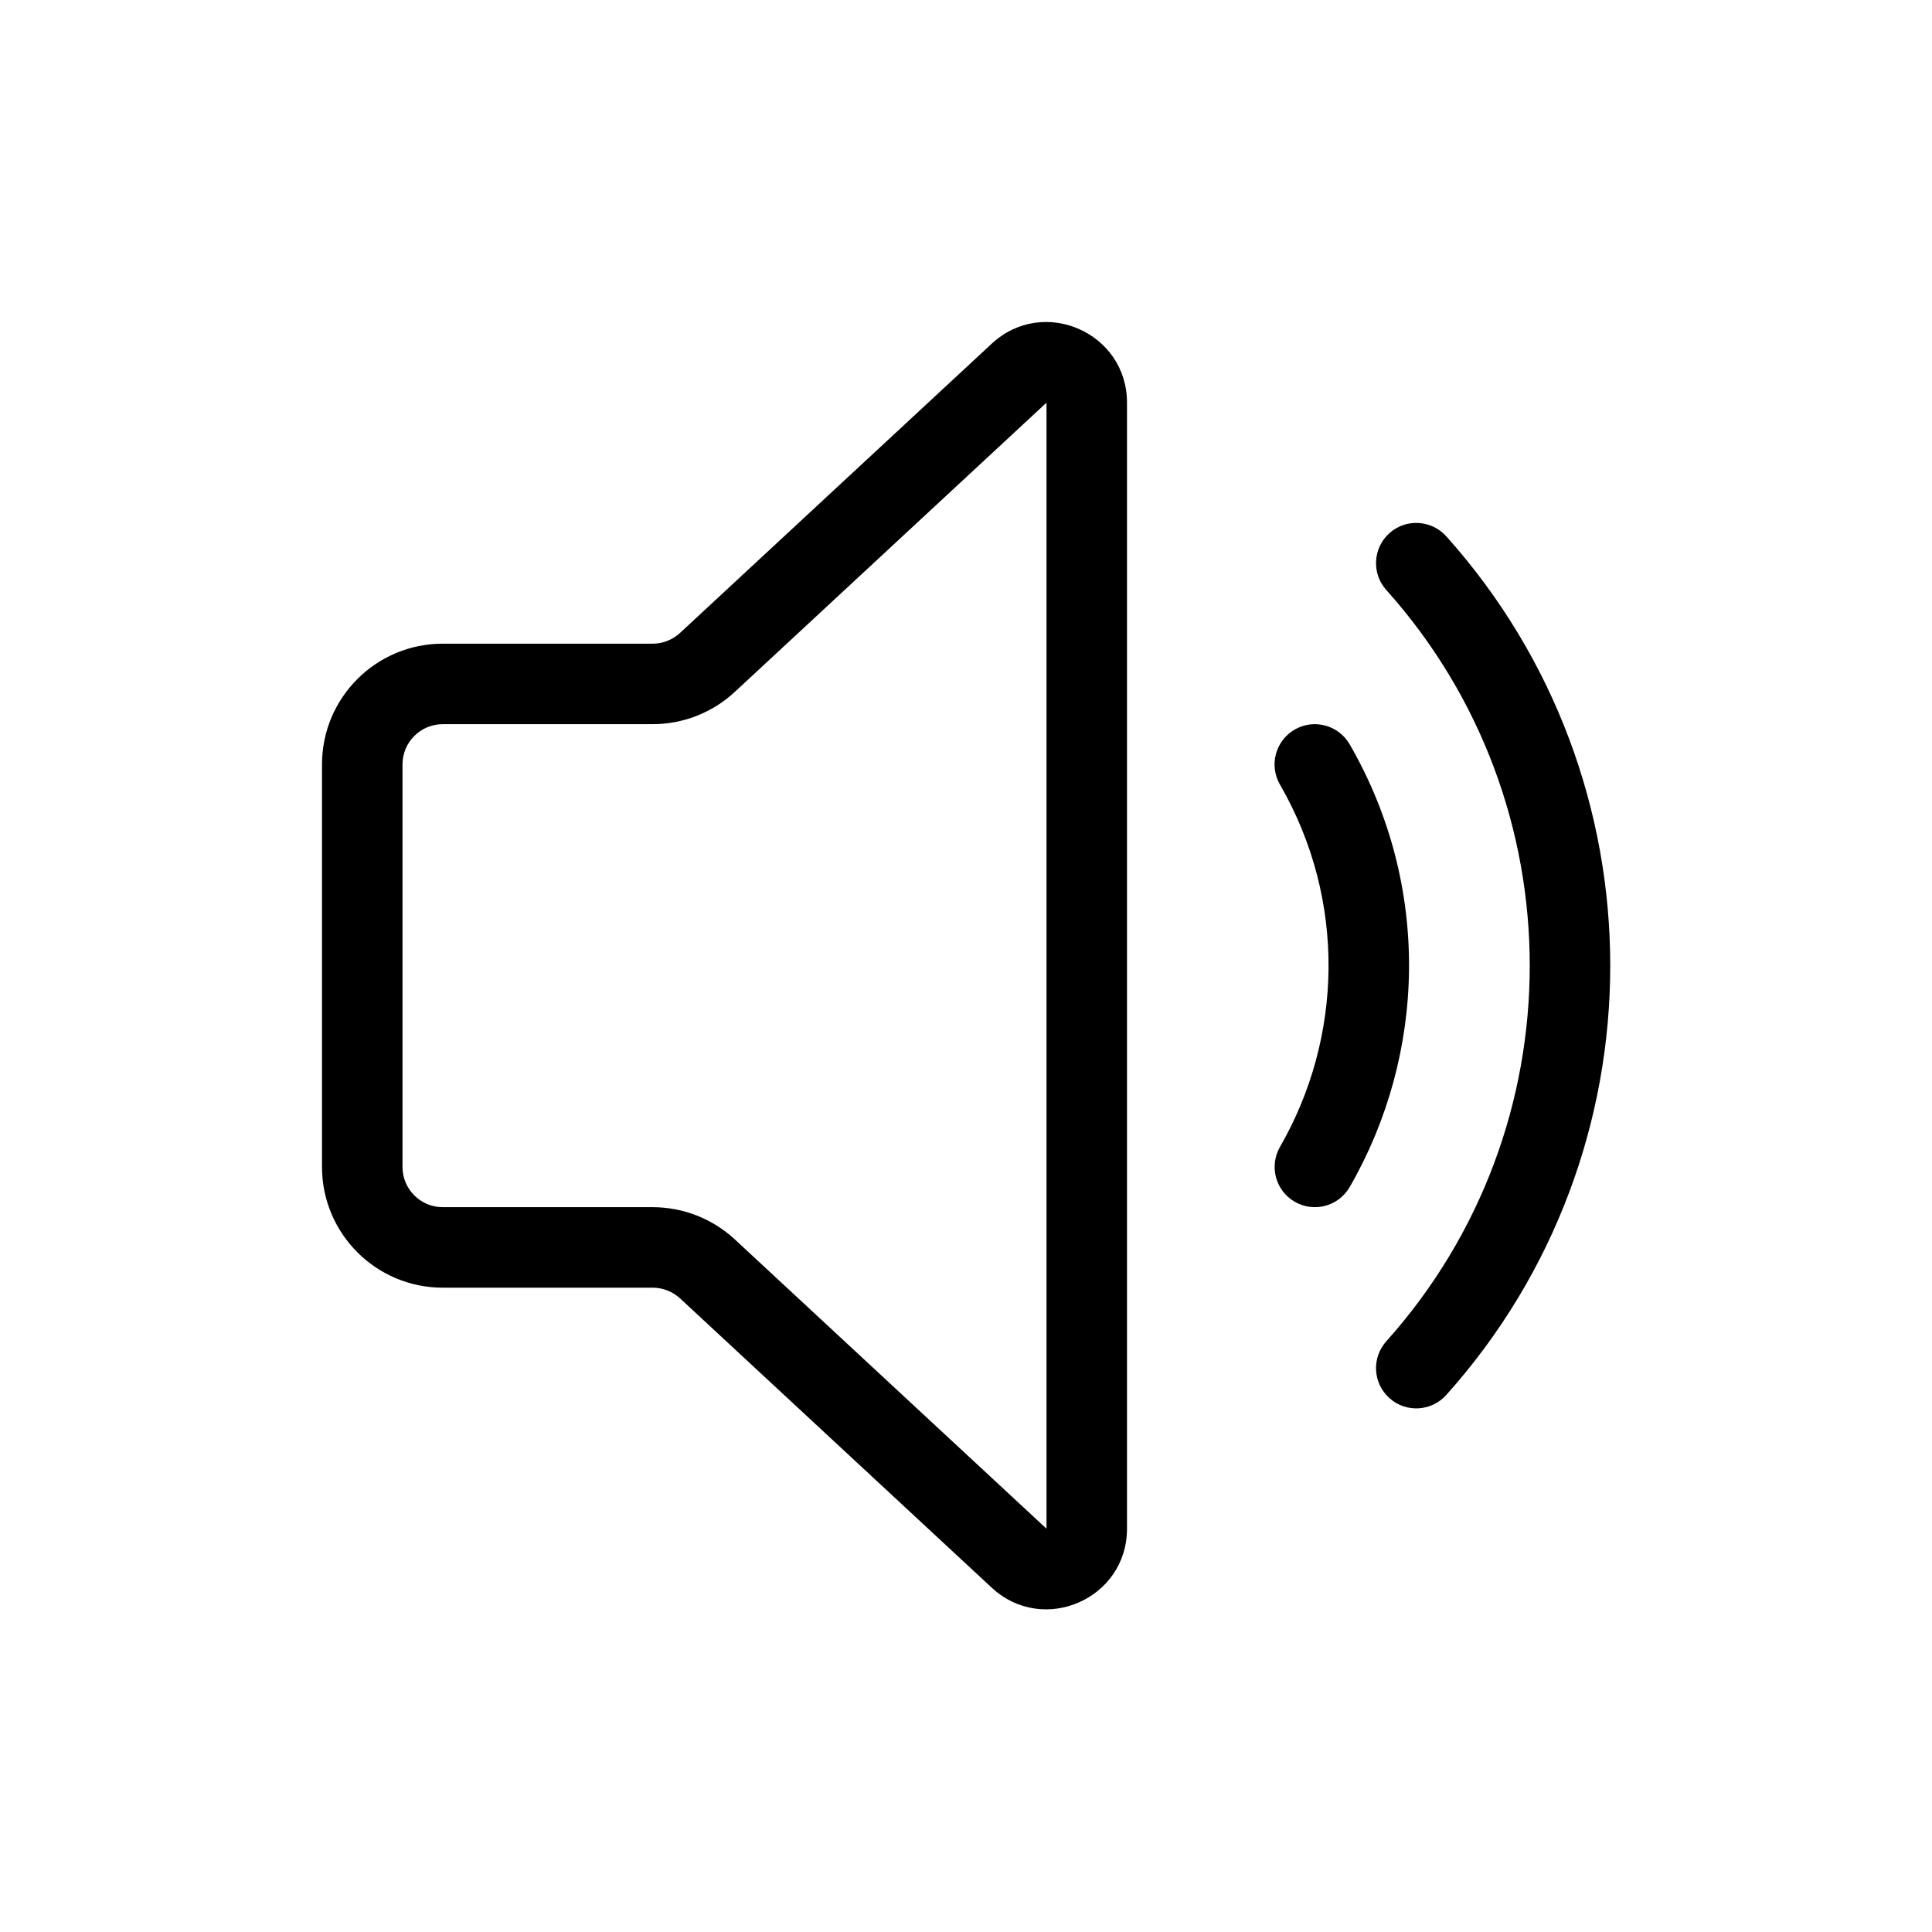
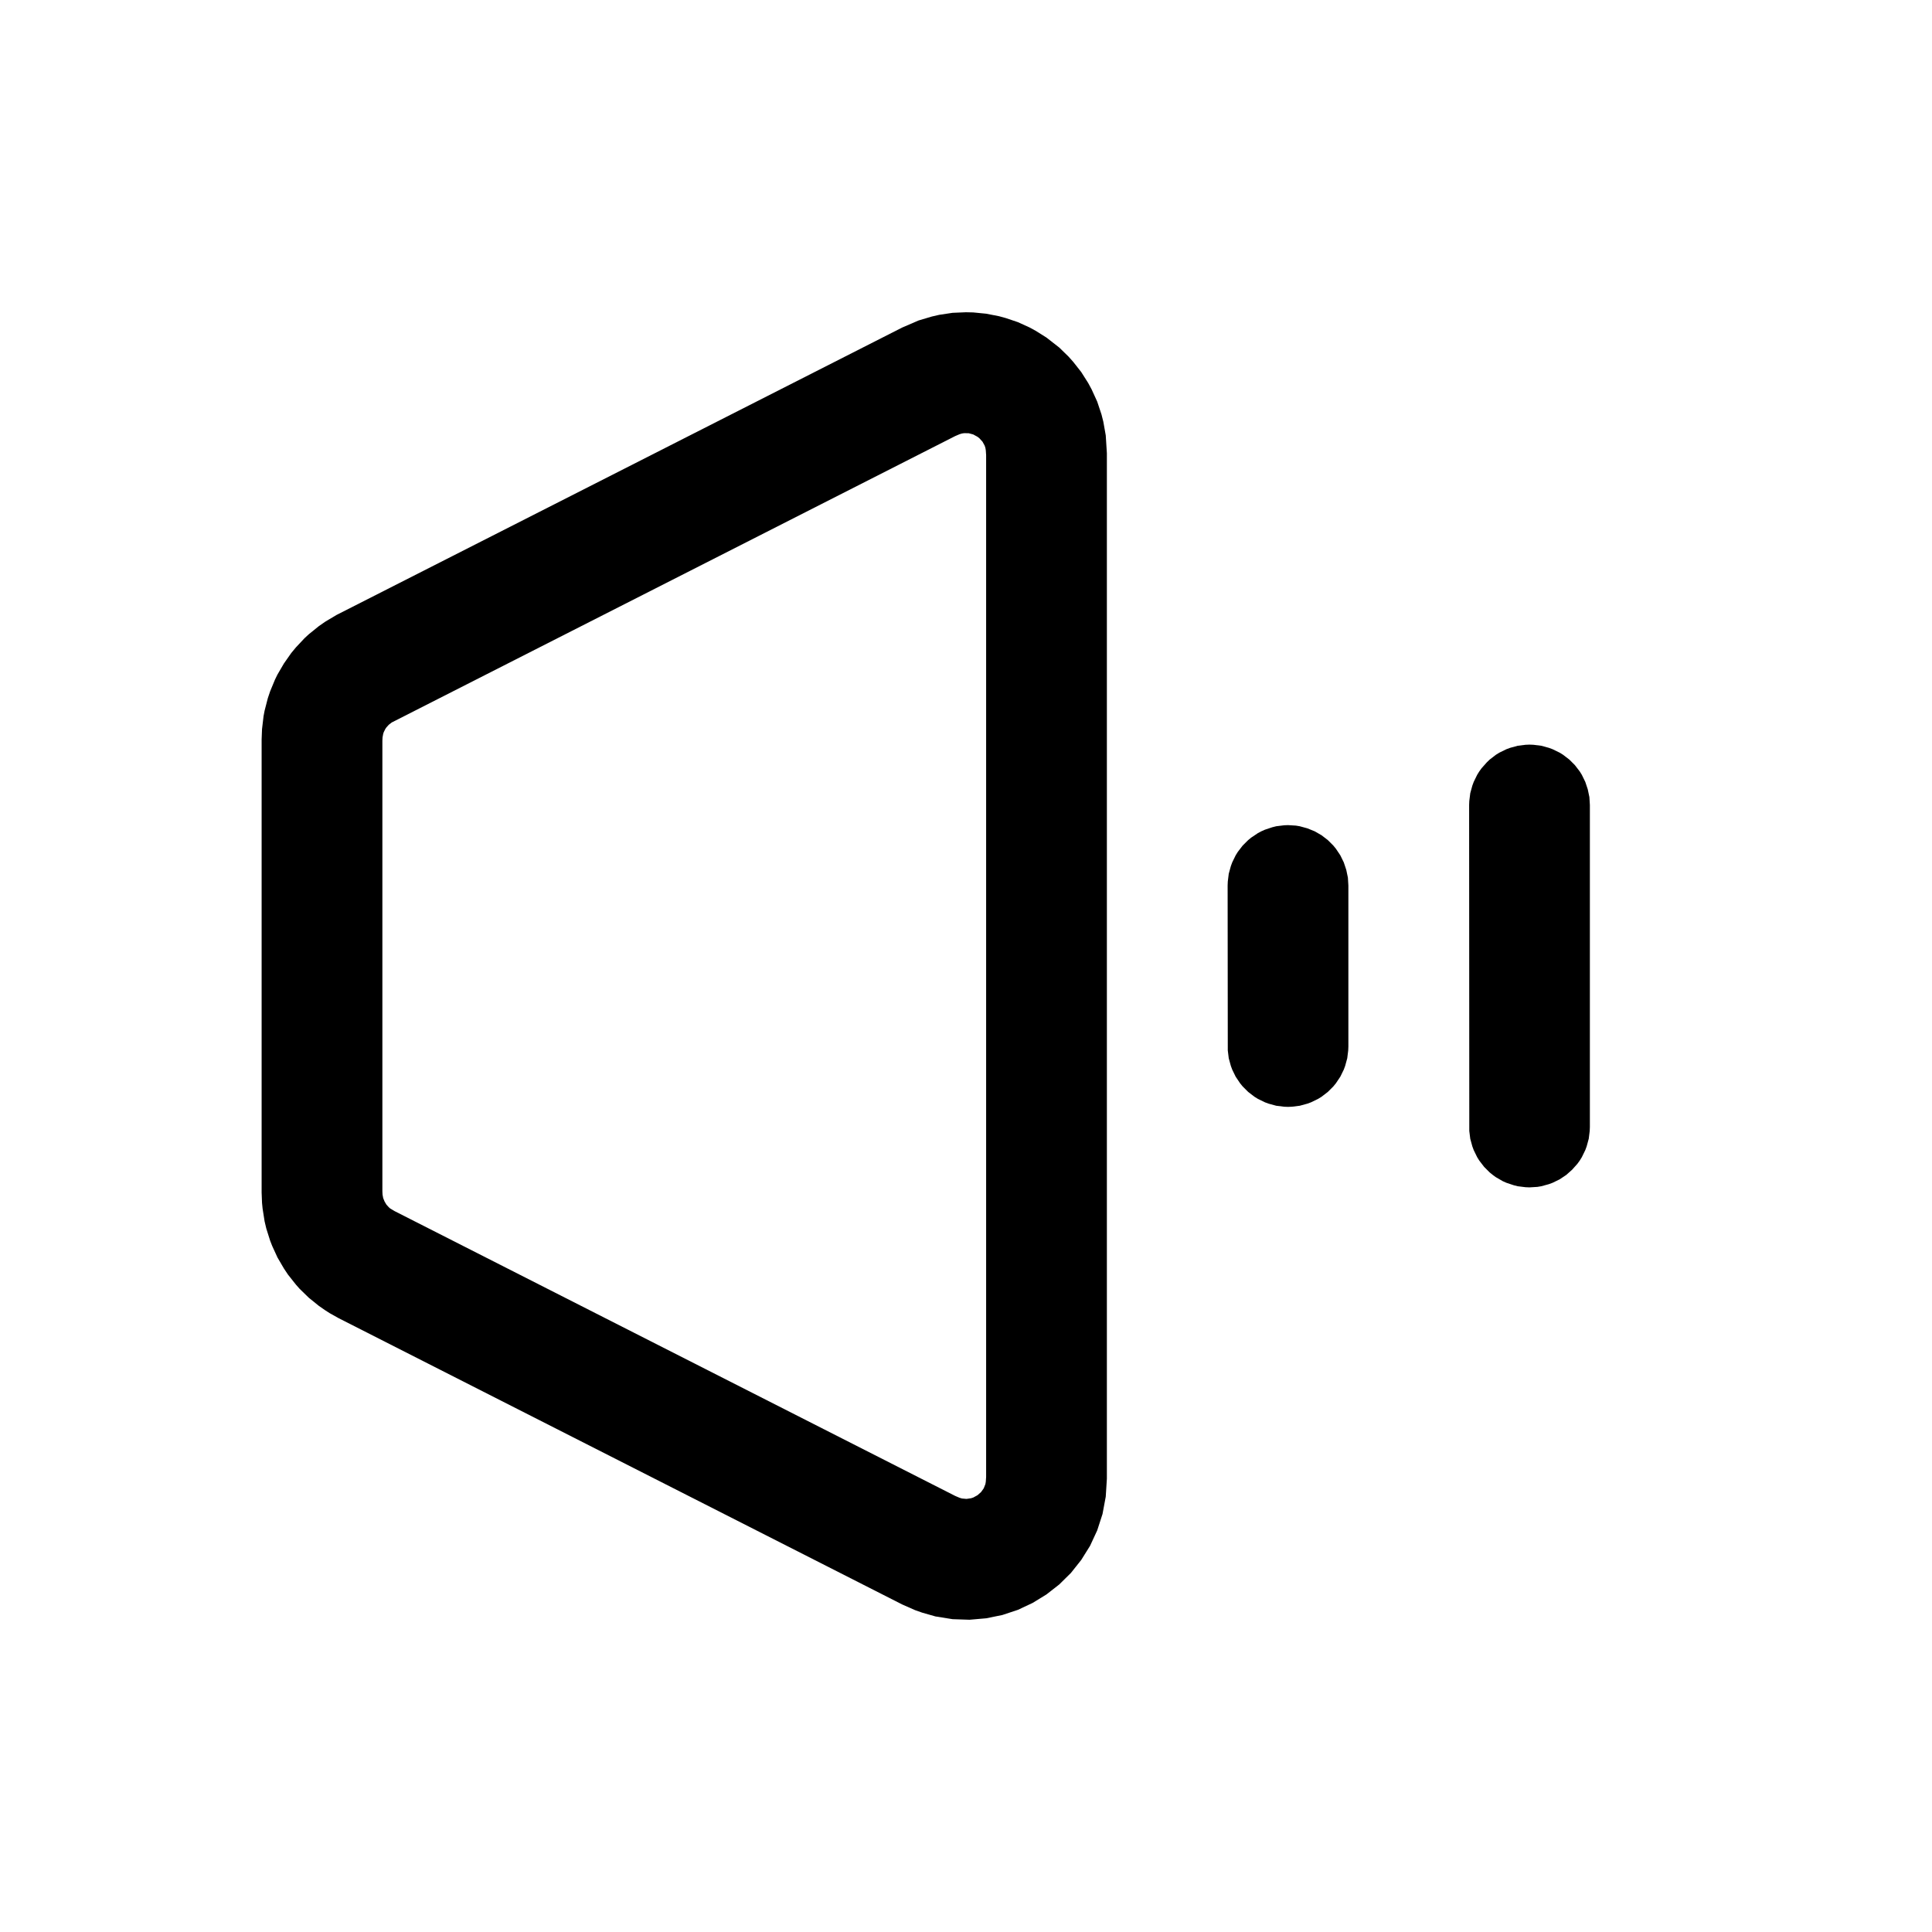
- <svg xmlns="http://www.w3.org/2000/svg" width="24" height="24" viewBox="0 0 24 24" fill="none">
-   <path d="M14 5.002C14 4.129 12.96 3.675 12.32 4.269L8.448 7.862C8.355 7.948 8.234 7.996 8.107 7.996H5.5C4.672 7.996 4 8.667 4 9.496V14.496C4 15.324 4.672 15.996 5.5 15.996H8.107C8.234 15.996 8.355 16.044 8.448 16.129L12.32 19.723C12.96 20.317 14 19.863 14 18.99V5.002ZM9.128 8.595L13 5.002V18.99L9.128 15.396C8.85 15.139 8.486 14.996 8.107 14.996H5.5C5.224 14.996 5 14.772 5 14.496V9.496C5 9.22 5.224 8.996 5.5 8.996H8.107C8.486 8.996 8.85 8.853 9.128 8.595ZM17.26 6.623C17.465 6.439 17.781 6.457 17.966 6.662C20.682 9.694 20.682 14.298 17.966 17.329C17.781 17.535 17.465 17.552 17.26 17.368C17.054 17.184 17.037 16.868 17.221 16.662C19.597 14.01 19.597 9.981 17.221 7.329C17.037 7.124 17.054 6.808 17.26 6.623ZM16.084 14.929C15.845 14.791 15.763 14.486 15.901 14.246C16.677 12.899 16.732 11.187 15.9 9.746C15.762 9.507 15.844 9.201 16.083 9.063C16.322 8.925 16.628 9.007 16.766 9.246C17.784 11.009 17.714 13.101 16.767 14.745C16.629 14.985 16.324 15.067 16.084 14.929Z" fill="black" />
+ <svg xmlns="http://www.w3.org/2000/svg" width="24" height="24" viewBox="0 0 24 24">
+   <path d="M4.177 7.641L4.037 7.725L3.961 7.778L3.836 7.879L3.785 7.926L3.676 8.042L3.618 8.112L3.527 8.242L3.447 8.379L3.417 8.44L3.356 8.587L3.327 8.673L3.287 8.828L3.274 8.896L3.255 9.057L3.25 9.185L3.25 14.815L3.255 14.943L3.262 15.013L3.287 15.172L3.308 15.261L3.356 15.413L3.381 15.477L3.447 15.621L3.527 15.758L3.577 15.833L3.676 15.958L3.721 16.009L3.836 16.121L3.961 16.222L4.037 16.275L4.096 16.313L4.207 16.375L11.207 19.931L11.368 20.002L11.456 20.033L11.621 20.08L11.833 20.114L12.044 20.121L12.251 20.103L12.452 20.062L12.645 19.998L12.828 19.912L12.999 19.807L13.158 19.683L13.303 19.54L13.431 19.379L13.541 19.203L13.63 19.011L13.696 18.807L13.736 18.592L13.75 18.37L13.75 5.63L13.736 5.408L13.706 5.239L13.683 5.148L13.63 4.989L13.561 4.838L13.518 4.758L13.431 4.621L13.331 4.494L13.273 4.429L13.158 4.317L12.999 4.193L12.865 4.109L12.79 4.068L12.645 4.002L12.494 3.951L12.41 3.928L12.251 3.897L12.089 3.881L11.999 3.879L11.833 3.886L11.667 3.911L11.576 3.932L11.411 3.981L11.207 4.069ZM4.866 8.975L11.866 5.417L11.92 5.394L11.95 5.385L11.978 5.381L12.034 5.382L12.09 5.397L12.143 5.426L12.166 5.444L12.205 5.487L12.232 5.536L12.241 5.564L12.246 5.594L12.25 5.653L12.25 18.347L12.246 18.406L12.241 18.436L12.22 18.489L12.187 18.535L12.143 18.574L12.09 18.603L12.062 18.612L12.006 18.62L11.95 18.615L11.92 18.606L11.866 18.583L4.902 15.045L4.847 15.012L4.83 14.997L4.8 14.964L4.777 14.925L4.76 14.883L4.752 14.839L4.75 14.798L4.75 9.202L4.752 9.161L4.76 9.117L4.767 9.095L4.787 9.055L4.8 9.036L4.83 9.003ZM15.25 11L15.252 13.049L15.264 13.146L15.29 13.241L15.307 13.287L15.35 13.375L15.405 13.457L15.436 13.495L15.505 13.564L15.583 13.624L15.625 13.65L15.713 13.693L15.759 13.71L15.854 13.736L15.951 13.748L16 13.75L16.049 13.748L16.146 13.736L16.241 13.71L16.287 13.693L16.375 13.65L16.417 13.624L16.495 13.564L16.564 13.495L16.595 13.457L16.65 13.375L16.693 13.287L16.71 13.241L16.736 13.146L16.748 13.049L16.75 13L16.75 11L16.744 10.902L16.724 10.806L16.693 10.713L16.65 10.625L16.595 10.543L16.564 10.505L16.495 10.436L16.417 10.376L16.332 10.327L16.241 10.29L16.146 10.264L16.098 10.256L16 10.25L15.951 10.252L15.854 10.264L15.806 10.276L15.713 10.307L15.668 10.327L15.625 10.35L15.543 10.405L15.505 10.436L15.436 10.505L15.376 10.583L15.35 10.625L15.307 10.713L15.29 10.759L15.264 10.854L15.252 10.951ZM18.25 10L18.252 14.049L18.264 14.146L18.29 14.241L18.307 14.287L18.35 14.375L18.376 14.417L18.436 14.495L18.505 14.564L18.543 14.595L18.583 14.624L18.668 14.673L18.713 14.693L18.806 14.724L18.854 14.736L18.951 14.748L19 14.75L19.098 14.744L19.146 14.736L19.241 14.71L19.287 14.693L19.375 14.65L19.457 14.595L19.53 14.53L19.595 14.457L19.624 14.417L19.65 14.375L19.693 14.287L19.71 14.241L19.736 14.146L19.748 14.049L19.75 14L19.75 10L19.744 9.902L19.724 9.806L19.693 9.713L19.65 9.625L19.624 9.583L19.564 9.505L19.495 9.436L19.417 9.376L19.375 9.35L19.287 9.307L19.241 9.29L19.146 9.264L19.049 9.252L19 9.25L18.951 9.252L18.854 9.264L18.759 9.29L18.713 9.307L18.625 9.35L18.583 9.376L18.505 9.436L18.47 9.47L18.405 9.543L18.376 9.583L18.35 9.625L18.307 9.713L18.29 9.759L18.264 9.854L18.252 9.951Z" fill="black" />
</svg>
